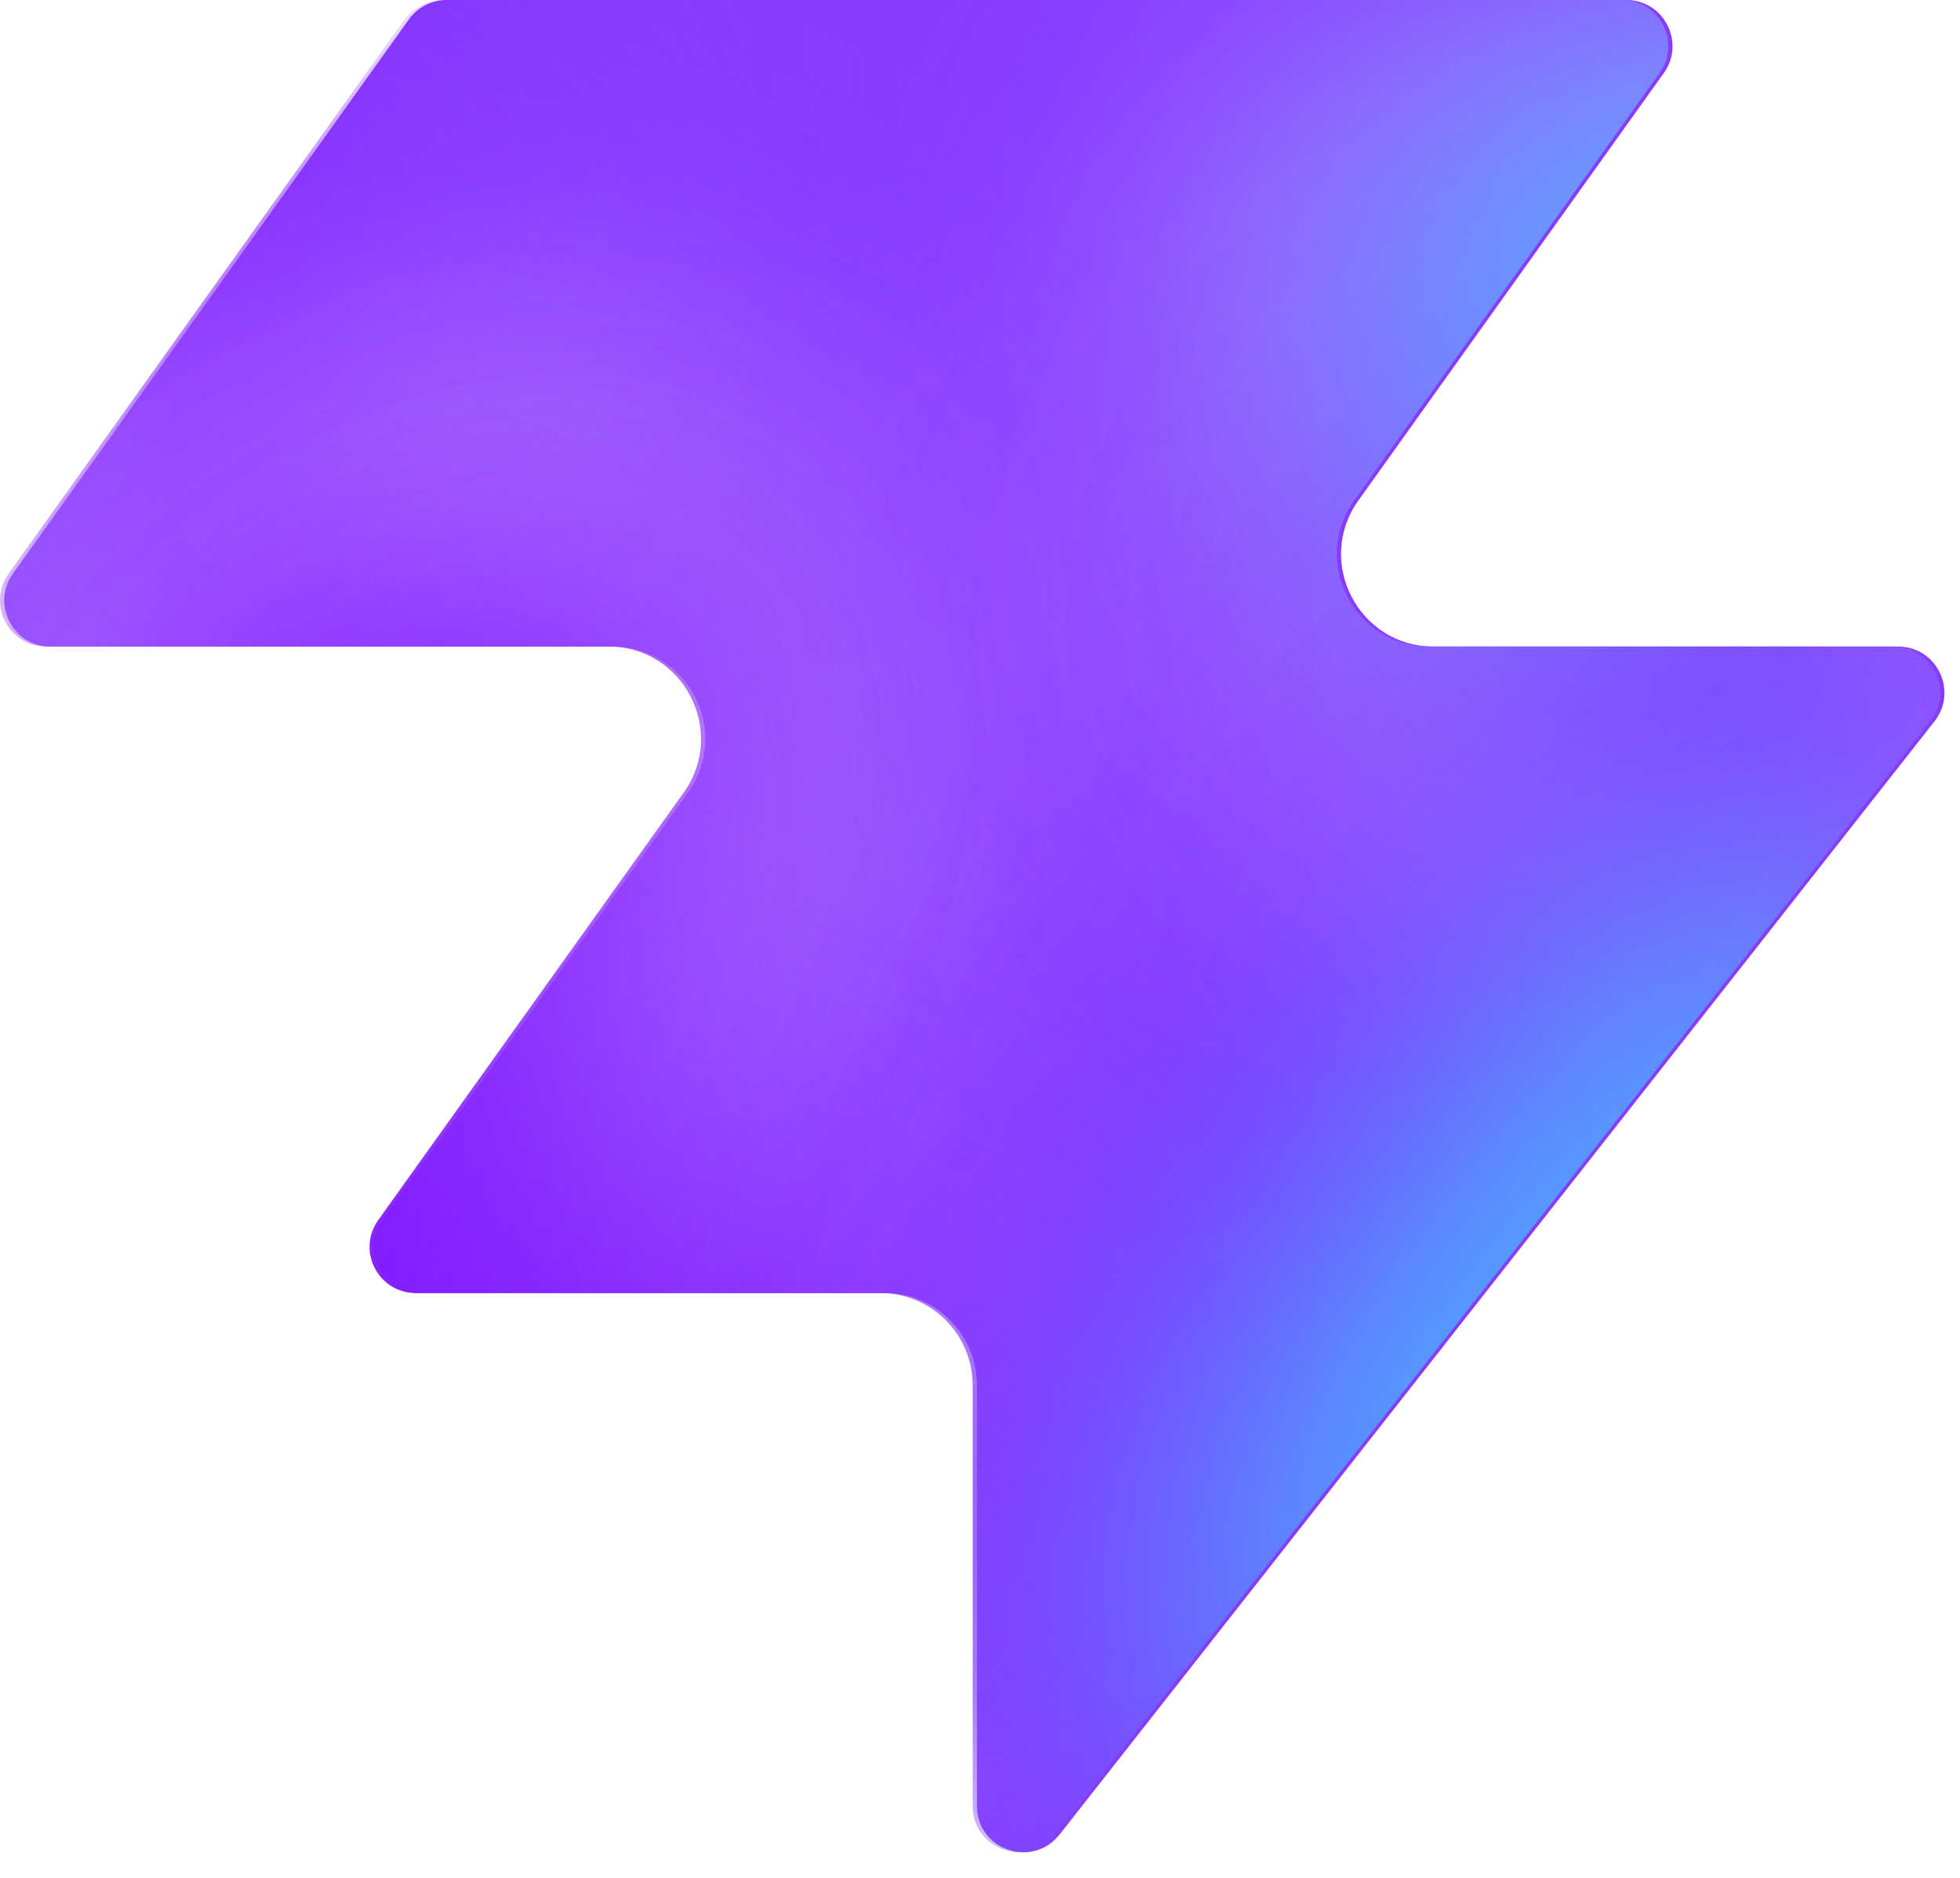
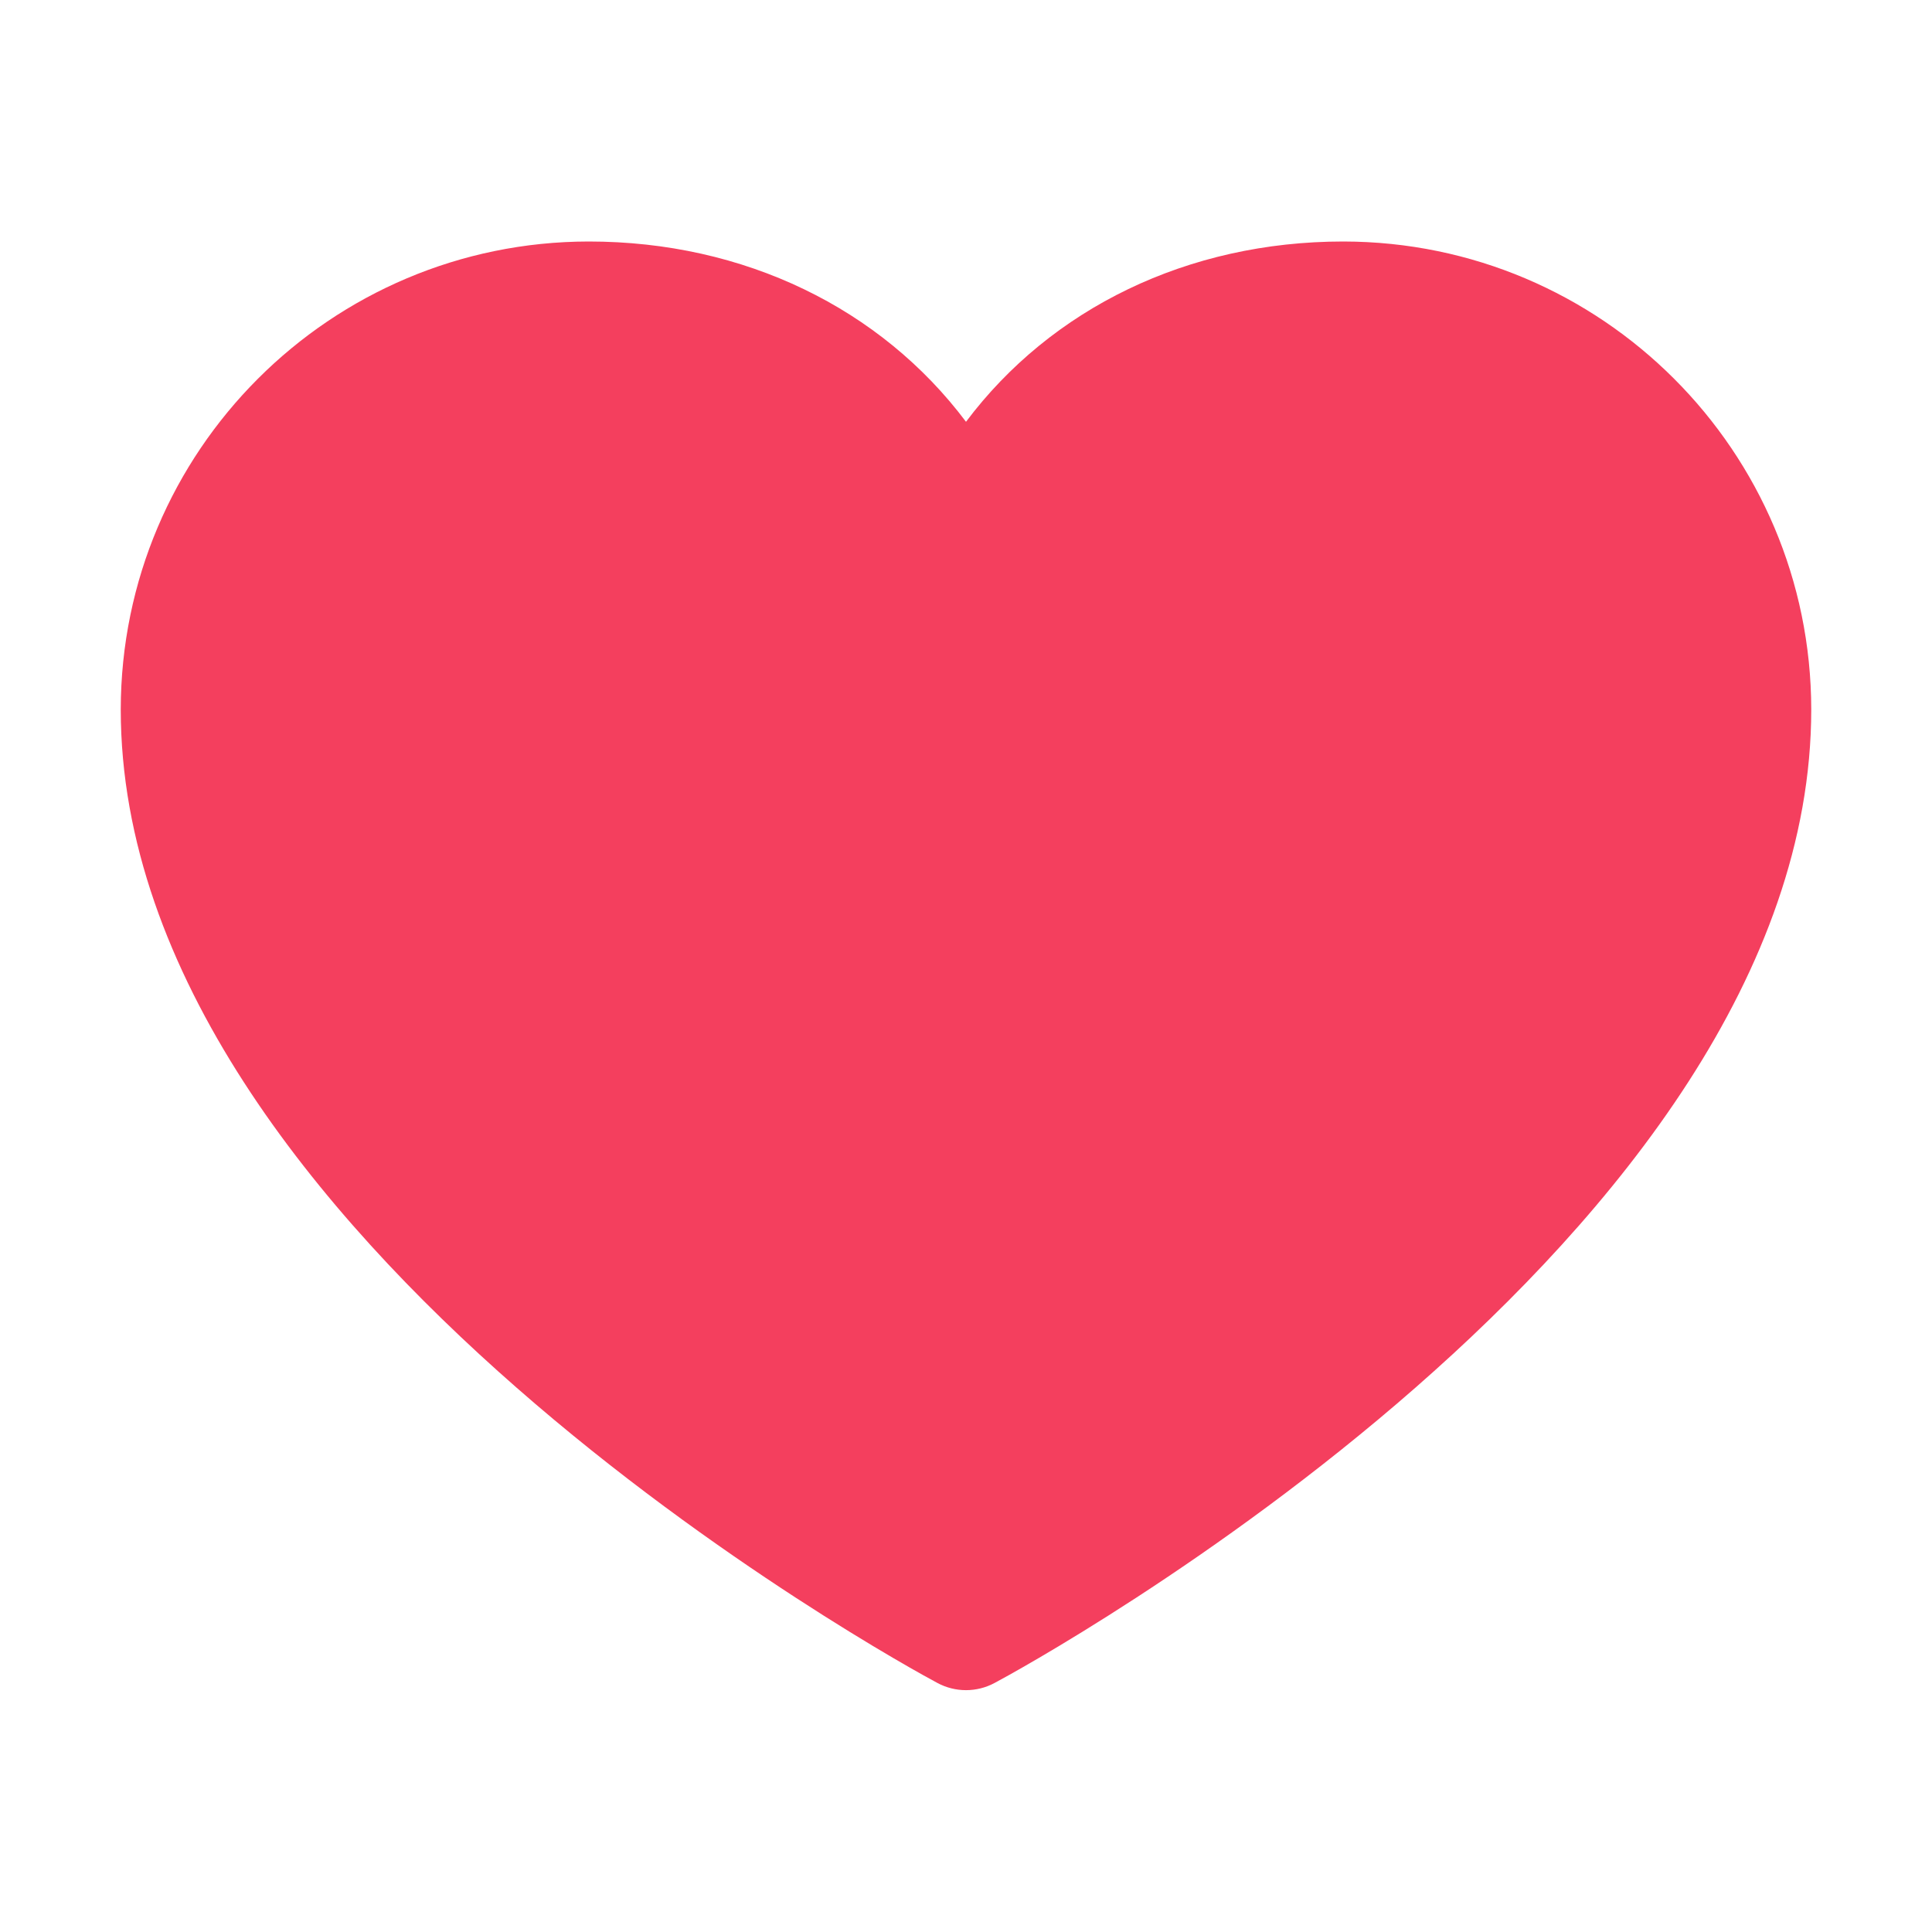
- <svg xmlns="http://www.w3.org/2000/svg" width="48" height="46" fill="none" viewBox="0 0 48 46">
-   <path fill="#863bff" d="M25.946 44.938c-.664.845-2.021.375-2.021-.698V33.937a2.26 2.26 0 0 0-2.262-2.262H10.287c-.92 0-1.456-1.04-.92-1.788l7.48-10.471c1.07-1.497 0-3.578-1.842-3.578H1.237c-.92 0-1.456-1.04-.92-1.788L10.013.474c.214-.297.556-.474.92-.474h28.894c.92 0 1.456 1.04.92 1.788l-7.48 10.471c-1.07 1.498 0 3.579 1.842 3.579h11.377c.943 0 1.473 1.088.89 1.83L25.947 44.94z" style="fill:#863bff;fill:color(display-p3 .525 .23 1);fill-opacity:1" />
-   <mask id="a" width="48" height="46" x="0" y="0" maskUnits="userSpaceOnUse" style="mask-type:alpha">
-     <path fill="#000" d="M25.842 44.938c-.664.844-2.021.375-2.021-.698V33.937a2.26 2.26 0 0 0-2.262-2.262H10.183c-.92 0-1.456-1.04-.92-1.788l7.48-10.471c1.07-1.498 0-3.579-1.842-3.579H1.133c-.92 0-1.456-1.04-.92-1.787L9.91.473c.214-.297.556-.474.92-.474h28.894c.92 0 1.456 1.04.92 1.788l-7.48 10.471c-1.07 1.498 0 3.578 1.842 3.578h11.377c.943 0 1.473 1.088.89 1.832L25.843 44.94z" style="fill:#000;fill-opacity:1" />
-   </mask>
-   <g mask="url(#a)">
-     <g filter="url(#b)">
-       <ellipse cx="5.508" cy="14.704" fill="#ede6ff" rx="5.508" ry="14.704" style="fill:#ede6ff;fill:color(display-p3 .927 .903 1);fill-opacity:1" transform="matrix(.00324 1 1 -.00324 -4.47 31.516)" />
-     </g>
-     <g filter="url(#c)">
-       <ellipse cx="10.399" cy="29.851" fill="#ede6ff" rx="10.399" ry="29.851" style="fill:#ede6ff;fill:color(display-p3 .927 .903 1);fill-opacity:1" transform="matrix(.00324 1 1 -.00324 -39.328 7.883)" />
-     </g>
-     <g filter="url(#d)">
-       <ellipse cx="5.508" cy="30.487" fill="#7e14ff" rx="5.508" ry="30.487" style="fill:#7e14ff;fill:color(display-p3 .492 .077 1);fill-opacity:1" transform="rotate(89.814 -25.913 -14.639)scale(1 -1)" />
-     </g>
-     <g filter="url(#e)">
-       <ellipse cx="5.508" cy="30.599" fill="#7e14ff" rx="5.508" ry="30.599" style="fill:#7e14ff;fill:color(display-p3 .492 .077 1);fill-opacity:1" transform="rotate(89.814 -32.644 -3.334)scale(1 -1)" />
-     </g>
-     <g filter="url(#f)">
-       <ellipse cx="5.508" cy="30.599" fill="#7e14ff" rx="5.508" ry="30.599" style="fill:#7e14ff;fill:color(display-p3 .492 .077 1);fill-opacity:1" transform="matrix(.00324 1 1 -.00324 -34.34 30.47)" />
-     </g>
-     <g filter="url(#g)">
-       <ellipse cx="14.072" cy="22.078" fill="#ede6ff" rx="14.072" ry="22.078" style="fill:#ede6ff;fill:color(display-p3 .927 .903 1);fill-opacity:1" transform="rotate(93.35 24.506 48.493)scale(-1 1)" />
-     </g>
-     <g filter="url(#h)">
-       <ellipse cx="3.47" cy="21.501" fill="#7e14ff" rx="3.47" ry="21.501" style="fill:#7e14ff;fill:color(display-p3 .492 .077 1);fill-opacity:1" transform="rotate(89.009 28.708 47.59)scale(-1 1)" />
-     </g>
-     <g filter="url(#i)">
-       <ellipse cx="3.47" cy="21.501" fill="#7e14ff" rx="3.47" ry="21.501" style="fill:#7e14ff;fill:color(display-p3 .492 .077 1);fill-opacity:1" transform="rotate(89.009 28.708 47.59)scale(-1 1)" />
-     </g>
-     <g filter="url(#j)">
-       <ellipse cx=".387" cy="8.972" fill="#7e14ff" rx="4.407" ry="29.108" style="fill:#7e14ff;fill:color(display-p3 .492 .077 1);fill-opacity:1" transform="rotate(39.51 .387 8.972)" />
-     </g>
-     <g filter="url(#k)">
-       <ellipse cx="47.523" cy="-6.092" fill="#7e14ff" rx="4.407" ry="29.108" style="fill:#7e14ff;fill:color(display-p3 .492 .077 1);fill-opacity:1" transform="rotate(37.892 47.523 -6.092)" />
-     </g>
-     <g filter="url(#l)">
-       <ellipse cx="41.412" cy="6.333" fill="#47bfff" rx="5.971" ry="9.665" style="fill:#47bfff;fill:color(display-p3 .28 .748 1);fill-opacity:1" transform="rotate(37.892 41.412 6.333)" />
-     </g>
-     <g filter="url(#m)">
-       <ellipse cx="-1.879" cy="38.332" fill="#7e14ff" rx="4.407" ry="29.108" style="fill:#7e14ff;fill:color(display-p3 .492 .077 1);fill-opacity:1" transform="rotate(37.892 -1.88 38.332)" />
-     </g>
-     <g filter="url(#n)">
-       <ellipse cx="-1.879" cy="38.332" fill="#7e14ff" rx="4.407" ry="29.108" style="fill:#7e14ff;fill:color(display-p3 .492 .077 1);fill-opacity:1" transform="rotate(37.892 -1.88 38.332)" />
-     </g>
-     <g filter="url(#o)">
-       <ellipse cx="35.651" cy="29.907" fill="#7e14ff" rx="4.407" ry="29.108" style="fill:#7e14ff;fill:color(display-p3 .492 .077 1);fill-opacity:1" transform="rotate(37.892 35.651 29.907)" />
-     </g>
-     <g filter="url(#p)">
-       <ellipse cx="38.418" cy="32.4" fill="#47bfff" rx="5.971" ry="15.297" style="fill:#47bfff;fill:color(display-p3 .28 .748 1);fill-opacity:1" transform="rotate(37.892 38.418 32.4)" />
-     </g>
-   </g>
-   <defs>
-     <filter id="b" width="60.045" height="41.654" x="-19.77" y="16.149" color-interpolation-filters="sRGB" filterUnits="userSpaceOnUse">
-       <feFlood flood-opacity="0" result="BackgroundImageFix" />
-       <feBlend in="SourceGraphic" in2="BackgroundImageFix" result="shape" />
-       <feGaussianBlur result="effect1_foregroundBlur_2002_17158" stdDeviation="7.659" />
-     </filter>
-     <filter id="c" width="90.34" height="51.437" x="-54.613" y="-7.533" color-interpolation-filters="sRGB" filterUnits="userSpaceOnUse">
-       <feFlood flood-opacity="0" result="BackgroundImageFix" />
-       <feBlend in="SourceGraphic" in2="BackgroundImageFix" result="shape" />
-       <feGaussianBlur result="effect1_foregroundBlur_2002_17158" stdDeviation="7.659" />
-     </filter>
-     <filter id="d" width="79.355" height="29.4" x="-49.64" y="2.03" color-interpolation-filters="sRGB" filterUnits="userSpaceOnUse">
-       <feFlood flood-opacity="0" result="BackgroundImageFix" />
-       <feBlend in="SourceGraphic" in2="BackgroundImageFix" result="shape" />
-       <feGaussianBlur result="effect1_foregroundBlur_2002_17158" stdDeviation="4.596" />
-     </filter>
-     <filter id="e" width="79.579" height="29.4" x="-45.045" y="20.029" color-interpolation-filters="sRGB" filterUnits="userSpaceOnUse">
-       <feFlood flood-opacity="0" result="BackgroundImageFix" />
-       <feBlend in="SourceGraphic" in2="BackgroundImageFix" result="shape" />
-       <feGaussianBlur result="effect1_foregroundBlur_2002_17158" stdDeviation="4.596" />
-     </filter>
-     <filter id="f" width="79.579" height="29.4" x="-43.513" y="21.178" color-interpolation-filters="sRGB" filterUnits="userSpaceOnUse">
-       <feFlood flood-opacity="0" result="BackgroundImageFix" />
-       <feBlend in="SourceGraphic" in2="BackgroundImageFix" result="shape" />
-       <feGaussianBlur result="effect1_foregroundBlur_2002_17158" stdDeviation="4.596" />
-     </filter>
-     <filter id="g" width="74.749" height="58.852" x="15.756" y="-17.901" color-interpolation-filters="sRGB" filterUnits="userSpaceOnUse">
-       <feFlood flood-opacity="0" result="BackgroundImageFix" />
-       <feBlend in="SourceGraphic" in2="BackgroundImageFix" result="shape" />
-       <feGaussianBlur result="effect1_foregroundBlur_2002_17158" stdDeviation="7.659" />
-     </filter>
-     <filter id="h" width="61.377" height="25.362" x="23.548" y="2.284" color-interpolation-filters="sRGB" filterUnits="userSpaceOnUse">
-       <feFlood flood-opacity="0" result="BackgroundImageFix" />
-       <feBlend in="SourceGraphic" in2="BackgroundImageFix" result="shape" />
-       <feGaussianBlur result="effect1_foregroundBlur_2002_17158" stdDeviation="4.596" />
-     </filter>
-     <filter id="i" width="61.377" height="25.362" x="23.548" y="2.284" color-interpolation-filters="sRGB" filterUnits="userSpaceOnUse">
-       <feFlood flood-opacity="0" result="BackgroundImageFix" />
-       <feBlend in="SourceGraphic" in2="BackgroundImageFix" result="shape" />
-       <feGaussianBlur result="effect1_foregroundBlur_2002_17158" stdDeviation="4.596" />
-     </filter>
-     <filter id="j" width="56.045" height="63.649" x="-27.636" y="-22.853" color-interpolation-filters="sRGB" filterUnits="userSpaceOnUse">
-       <feFlood flood-opacity="0" result="BackgroundImageFix" />
-       <feBlend in="SourceGraphic" in2="BackgroundImageFix" result="shape" />
-       <feGaussianBlur result="effect1_foregroundBlur_2002_17158" stdDeviation="4.596" />
-     </filter>
-     <filter id="k" width="54.814" height="64.646" x="20.116" y="-38.415" color-interpolation-filters="sRGB" filterUnits="userSpaceOnUse">
-       <feFlood flood-opacity="0" result="BackgroundImageFix" />
-       <feBlend in="SourceGraphic" in2="BackgroundImageFix" result="shape" />
-       <feGaussianBlur result="effect1_foregroundBlur_2002_17158" stdDeviation="4.596" />
-     </filter>
-     <filter id="l" width="33.541" height="35.313" x="24.641" y="-11.323" color-interpolation-filters="sRGB" filterUnits="userSpaceOnUse">
-       <feFlood flood-opacity="0" result="BackgroundImageFix" />
-       <feBlend in="SourceGraphic" in2="BackgroundImageFix" result="shape" />
-       <feGaussianBlur result="effect1_foregroundBlur_2002_17158" stdDeviation="4.596" />
-     </filter>
-     <filter id="m" width="54.814" height="64.646" x="-29.286" y="6.009" color-interpolation-filters="sRGB" filterUnits="userSpaceOnUse">
-       <feFlood flood-opacity="0" result="BackgroundImageFix" />
-       <feBlend in="SourceGraphic" in2="BackgroundImageFix" result="shape" />
-       <feGaussianBlur result="effect1_foregroundBlur_2002_17158" stdDeviation="4.596" />
-     </filter>
-     <filter id="n" width="54.814" height="64.646" x="-29.286" y="6.009" color-interpolation-filters="sRGB" filterUnits="userSpaceOnUse">
-       <feFlood flood-opacity="0" result="BackgroundImageFix" />
-       <feBlend in="SourceGraphic" in2="BackgroundImageFix" result="shape" />
-       <feGaussianBlur result="effect1_foregroundBlur_2002_17158" stdDeviation="4.596" />
-     </filter>
-     <filter id="o" width="54.814" height="64.646" x="8.244" y="-2.416" color-interpolation-filters="sRGB" filterUnits="userSpaceOnUse">
-       <feFlood flood-opacity="0" result="BackgroundImageFix" />
-       <feBlend in="SourceGraphic" in2="BackgroundImageFix" result="shape" />
-       <feGaussianBlur result="effect1_foregroundBlur_2002_17158" stdDeviation="4.596" />
-     </filter>
-     <filter id="p" width="39.409" height="43.623" x="18.713" y="10.588" color-interpolation-filters="sRGB" filterUnits="userSpaceOnUse">
-       <feFlood flood-opacity="0" result="BackgroundImageFix" />
-       <feBlend in="SourceGraphic" in2="BackgroundImageFix" result="shape" />
-       <feGaussianBlur result="effect1_foregroundBlur_2002_17158" stdDeviation="4.596" />
-     </filter>
-   </defs>
+ <svg xmlns="http://www.w3.org/2000/svg" width="256" height="256" viewBox="0 0 256 256">
+   <path fill="#f43f5e" d="M240,94c0,70-103.79,126.66-108.21,129a8,8,0,0,1-7.58,0C119.79,220.66,16,164,16,94A62.07,62.07,0,0,1,78,32c20.65,0,38.73,8.88,50,23.89C139.27,40.88,157.35,32,178,32A62.07,62.07,0,0,1,240,94Z" />
</svg>
